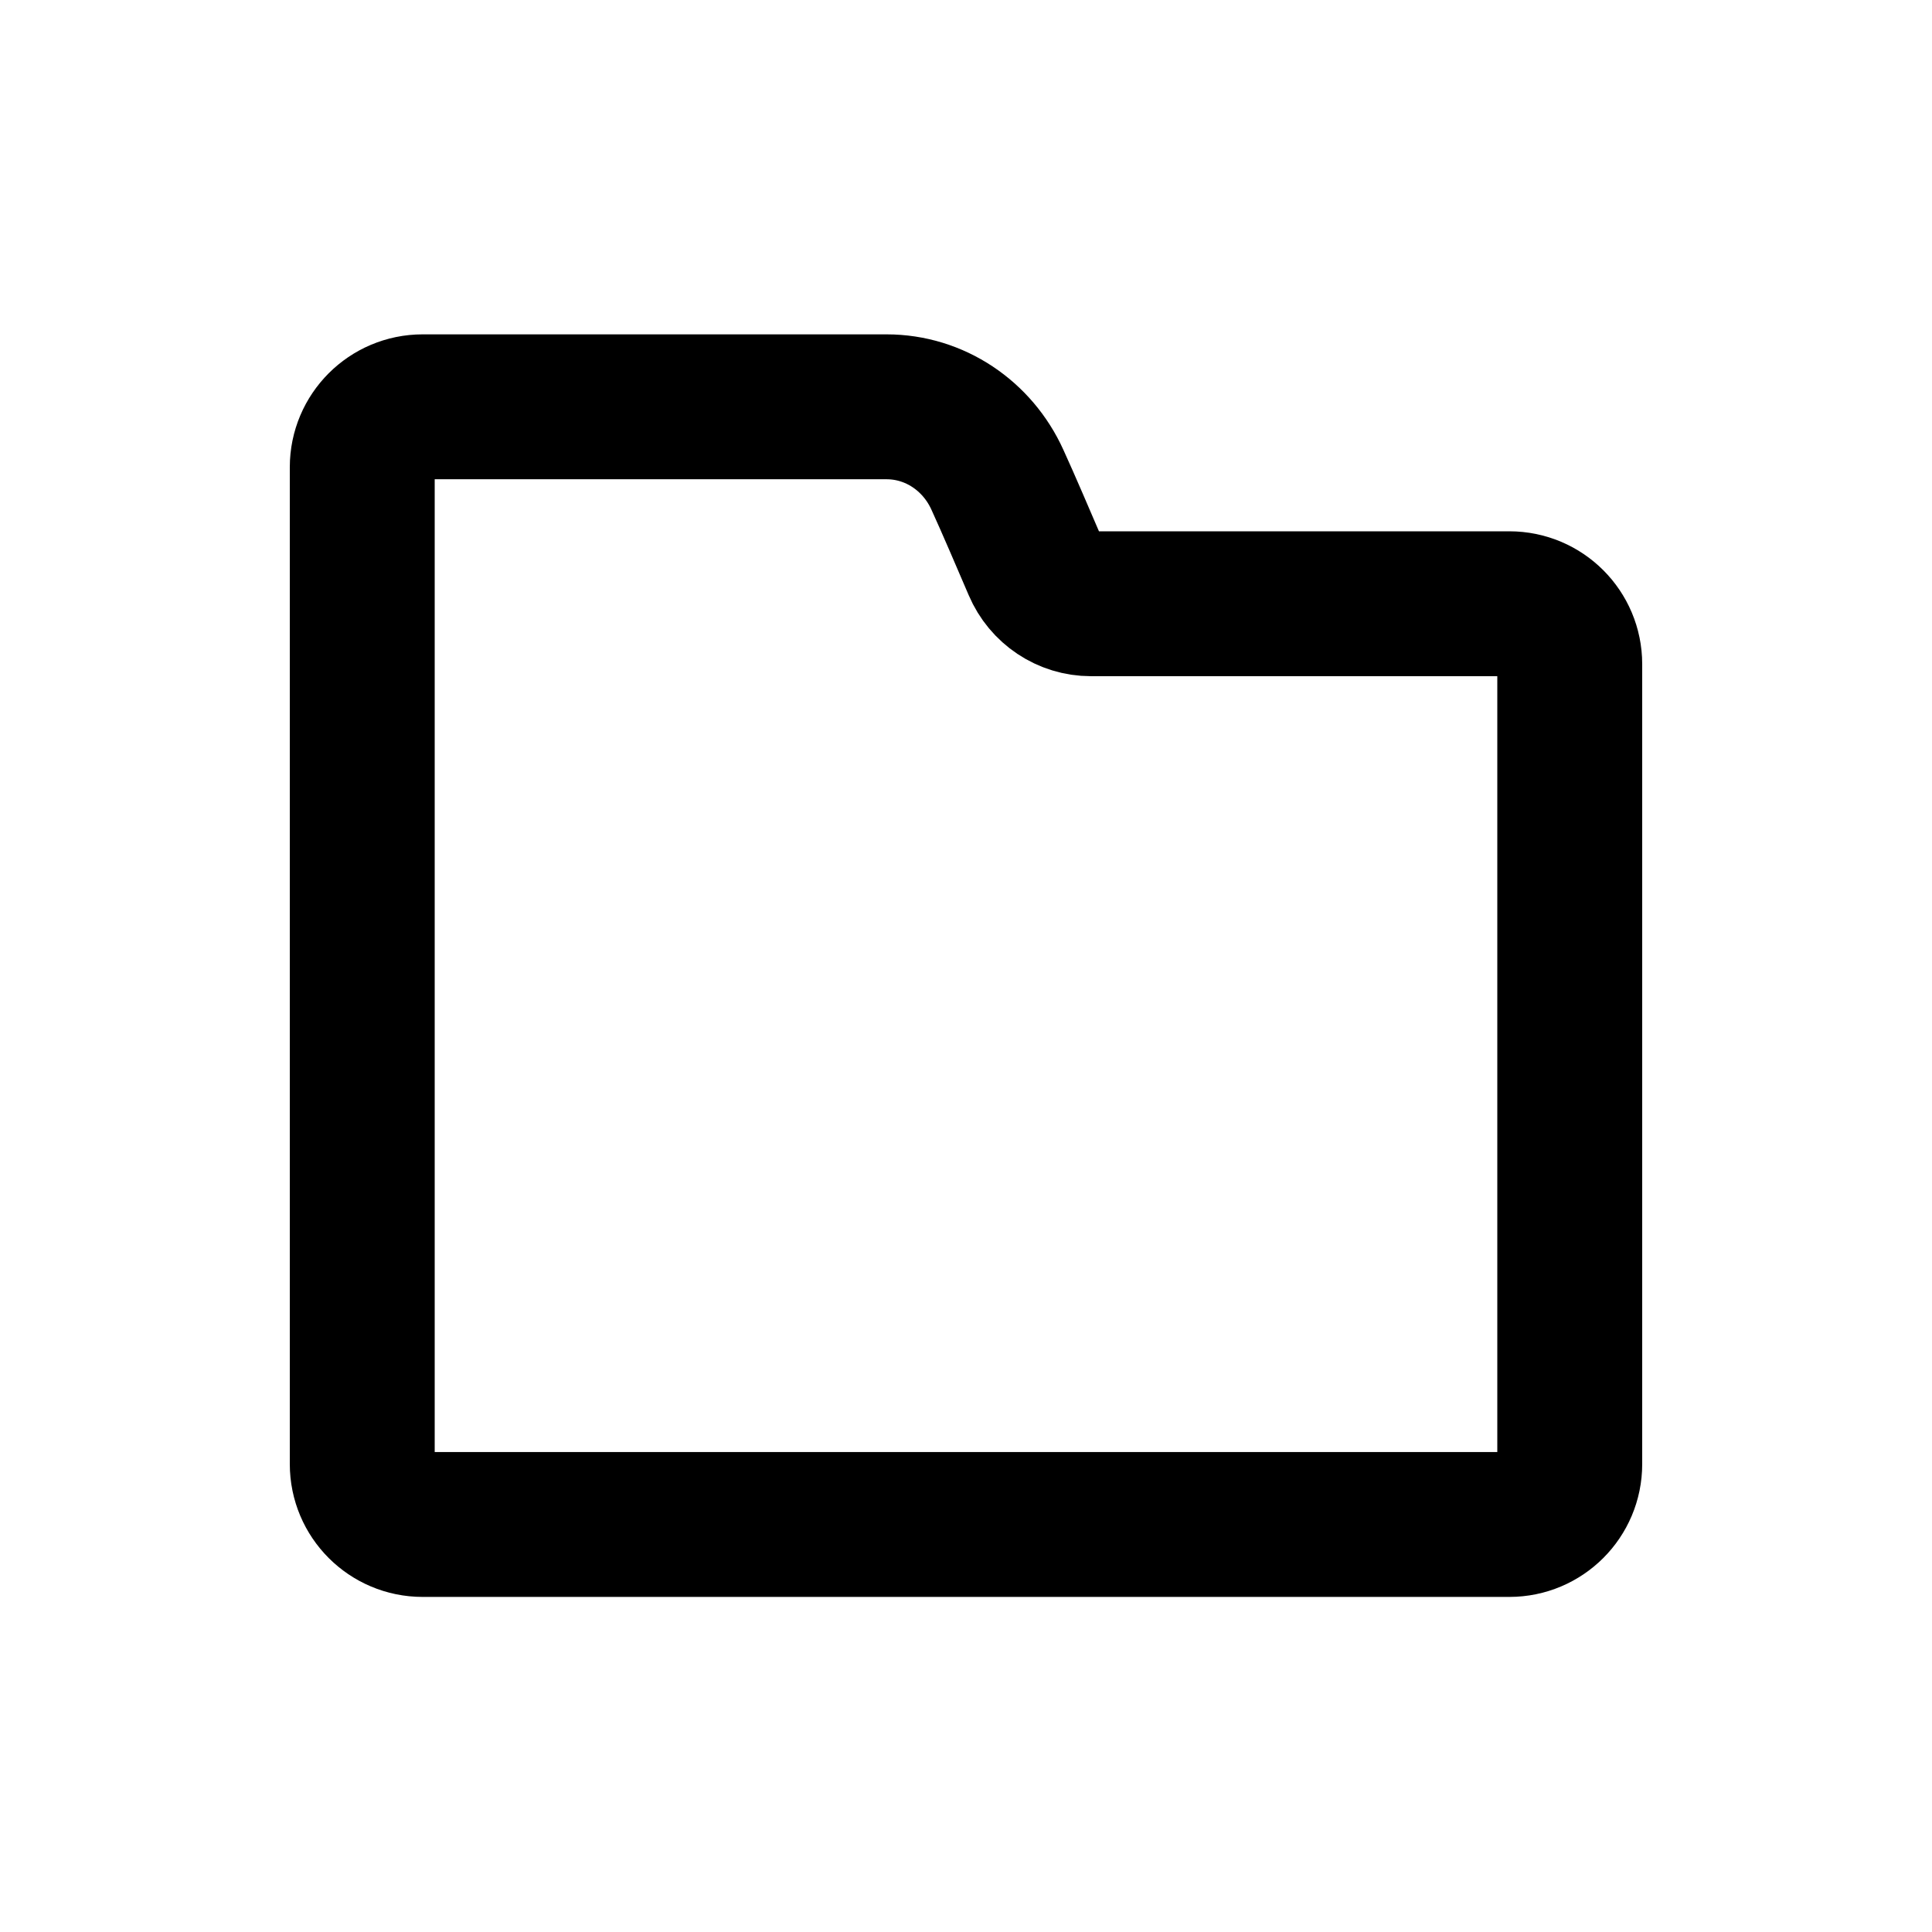
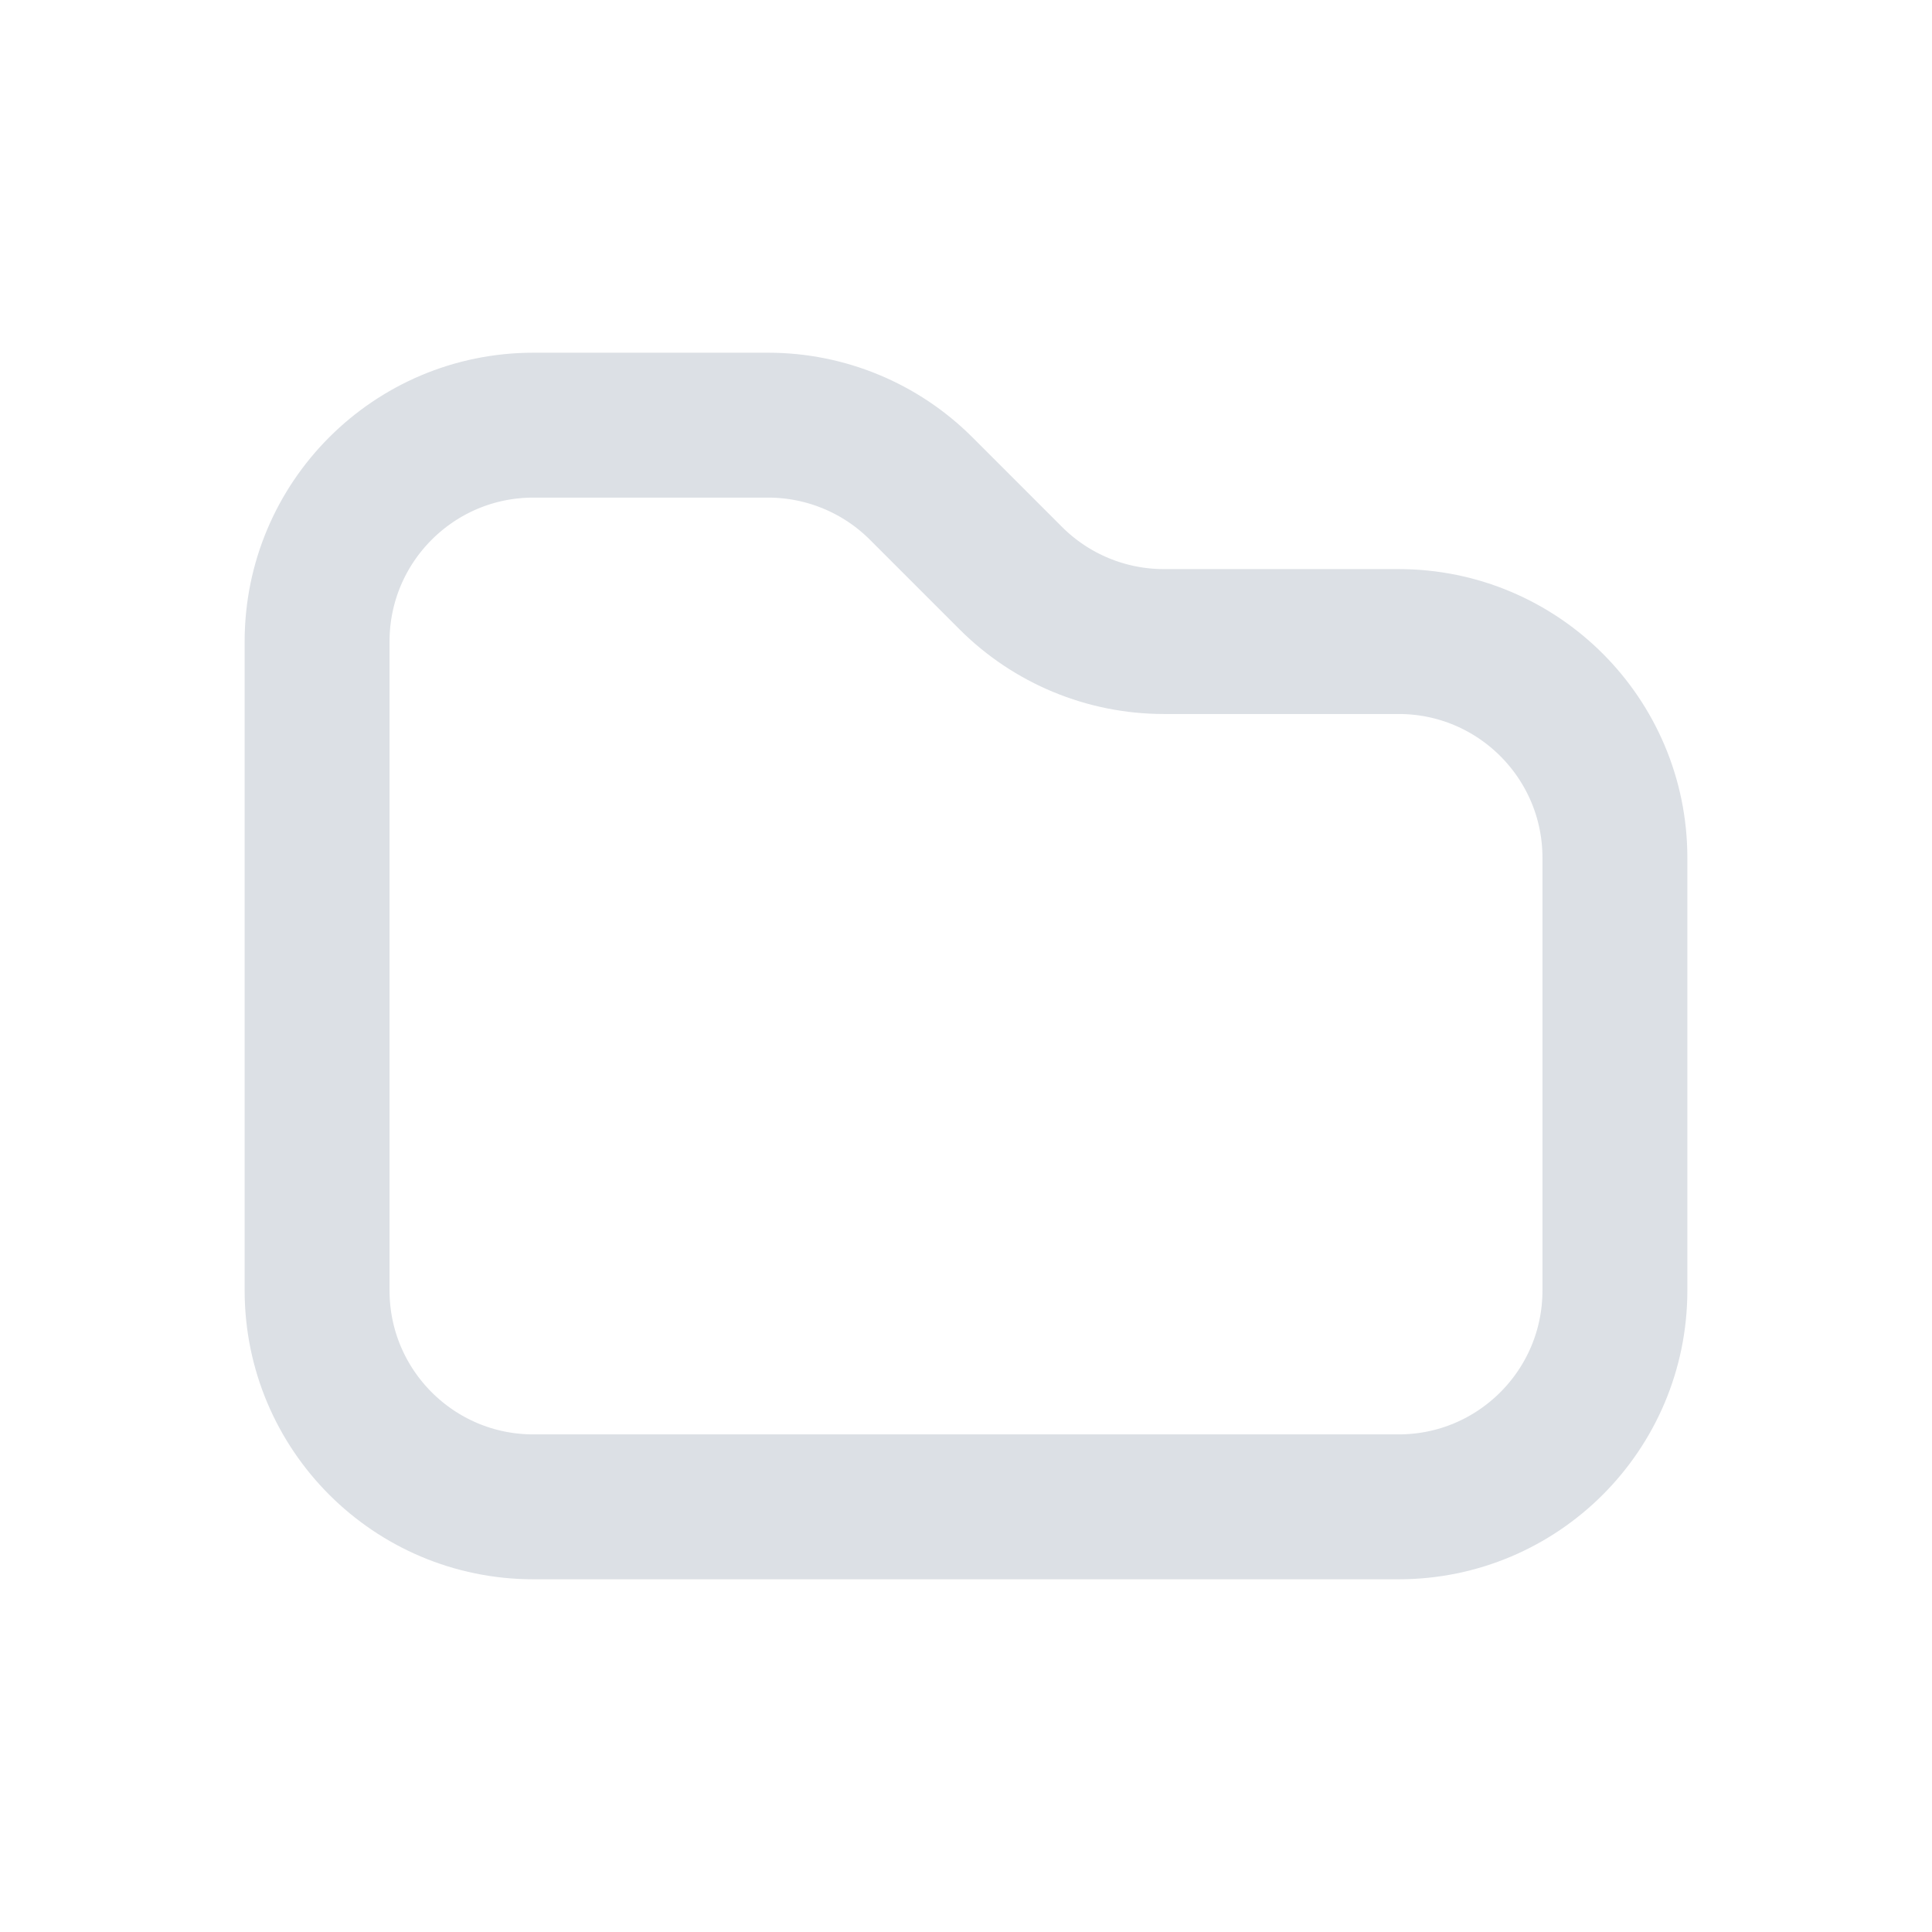
<svg xmlns="http://www.w3.org/2000/svg" width="16" height="16" viewBox="0 0 16 16" fill="none">
-   <path d="M8.26 3.973C8.353 4.176 8.479 4.472 8.574 4.693C8.653 4.879 8.834 5 9.036 5H12.5C12.776 5 13 5.224 13 5.5V12.125C13 12.401 12.776 12.625 12.5 12.625H3.5C3.224 12.625 3 12.401 3 12.125V3.869C3 3.593 3.224 3.369 3.5 3.369H7.342C7.741 3.369 8.095 3.609 8.26 3.973Z" stroke="black" stroke-width="1.2" stroke-linecap="round" />
+   <path d="M4.417 12.479H6.209H11.583C12.572 12.479 13.374 11.677 13.374 10.687V7.552V7.104C13.374 6.115 12.572 5.313 11.583 5.313H9.638C9.163 5.313 8.707 5.124 8.371 4.788L7.629 4.046C7.293 3.71 6.837 3.521 6.362 3.521H4.417C3.428 3.521 2.626 4.323 2.626 5.313V10.687C2.626 11.677 3.428 12.479 4.417 12.479Z" stroke="#DCE0E5" stroke-width="1.2" />
</svg>
